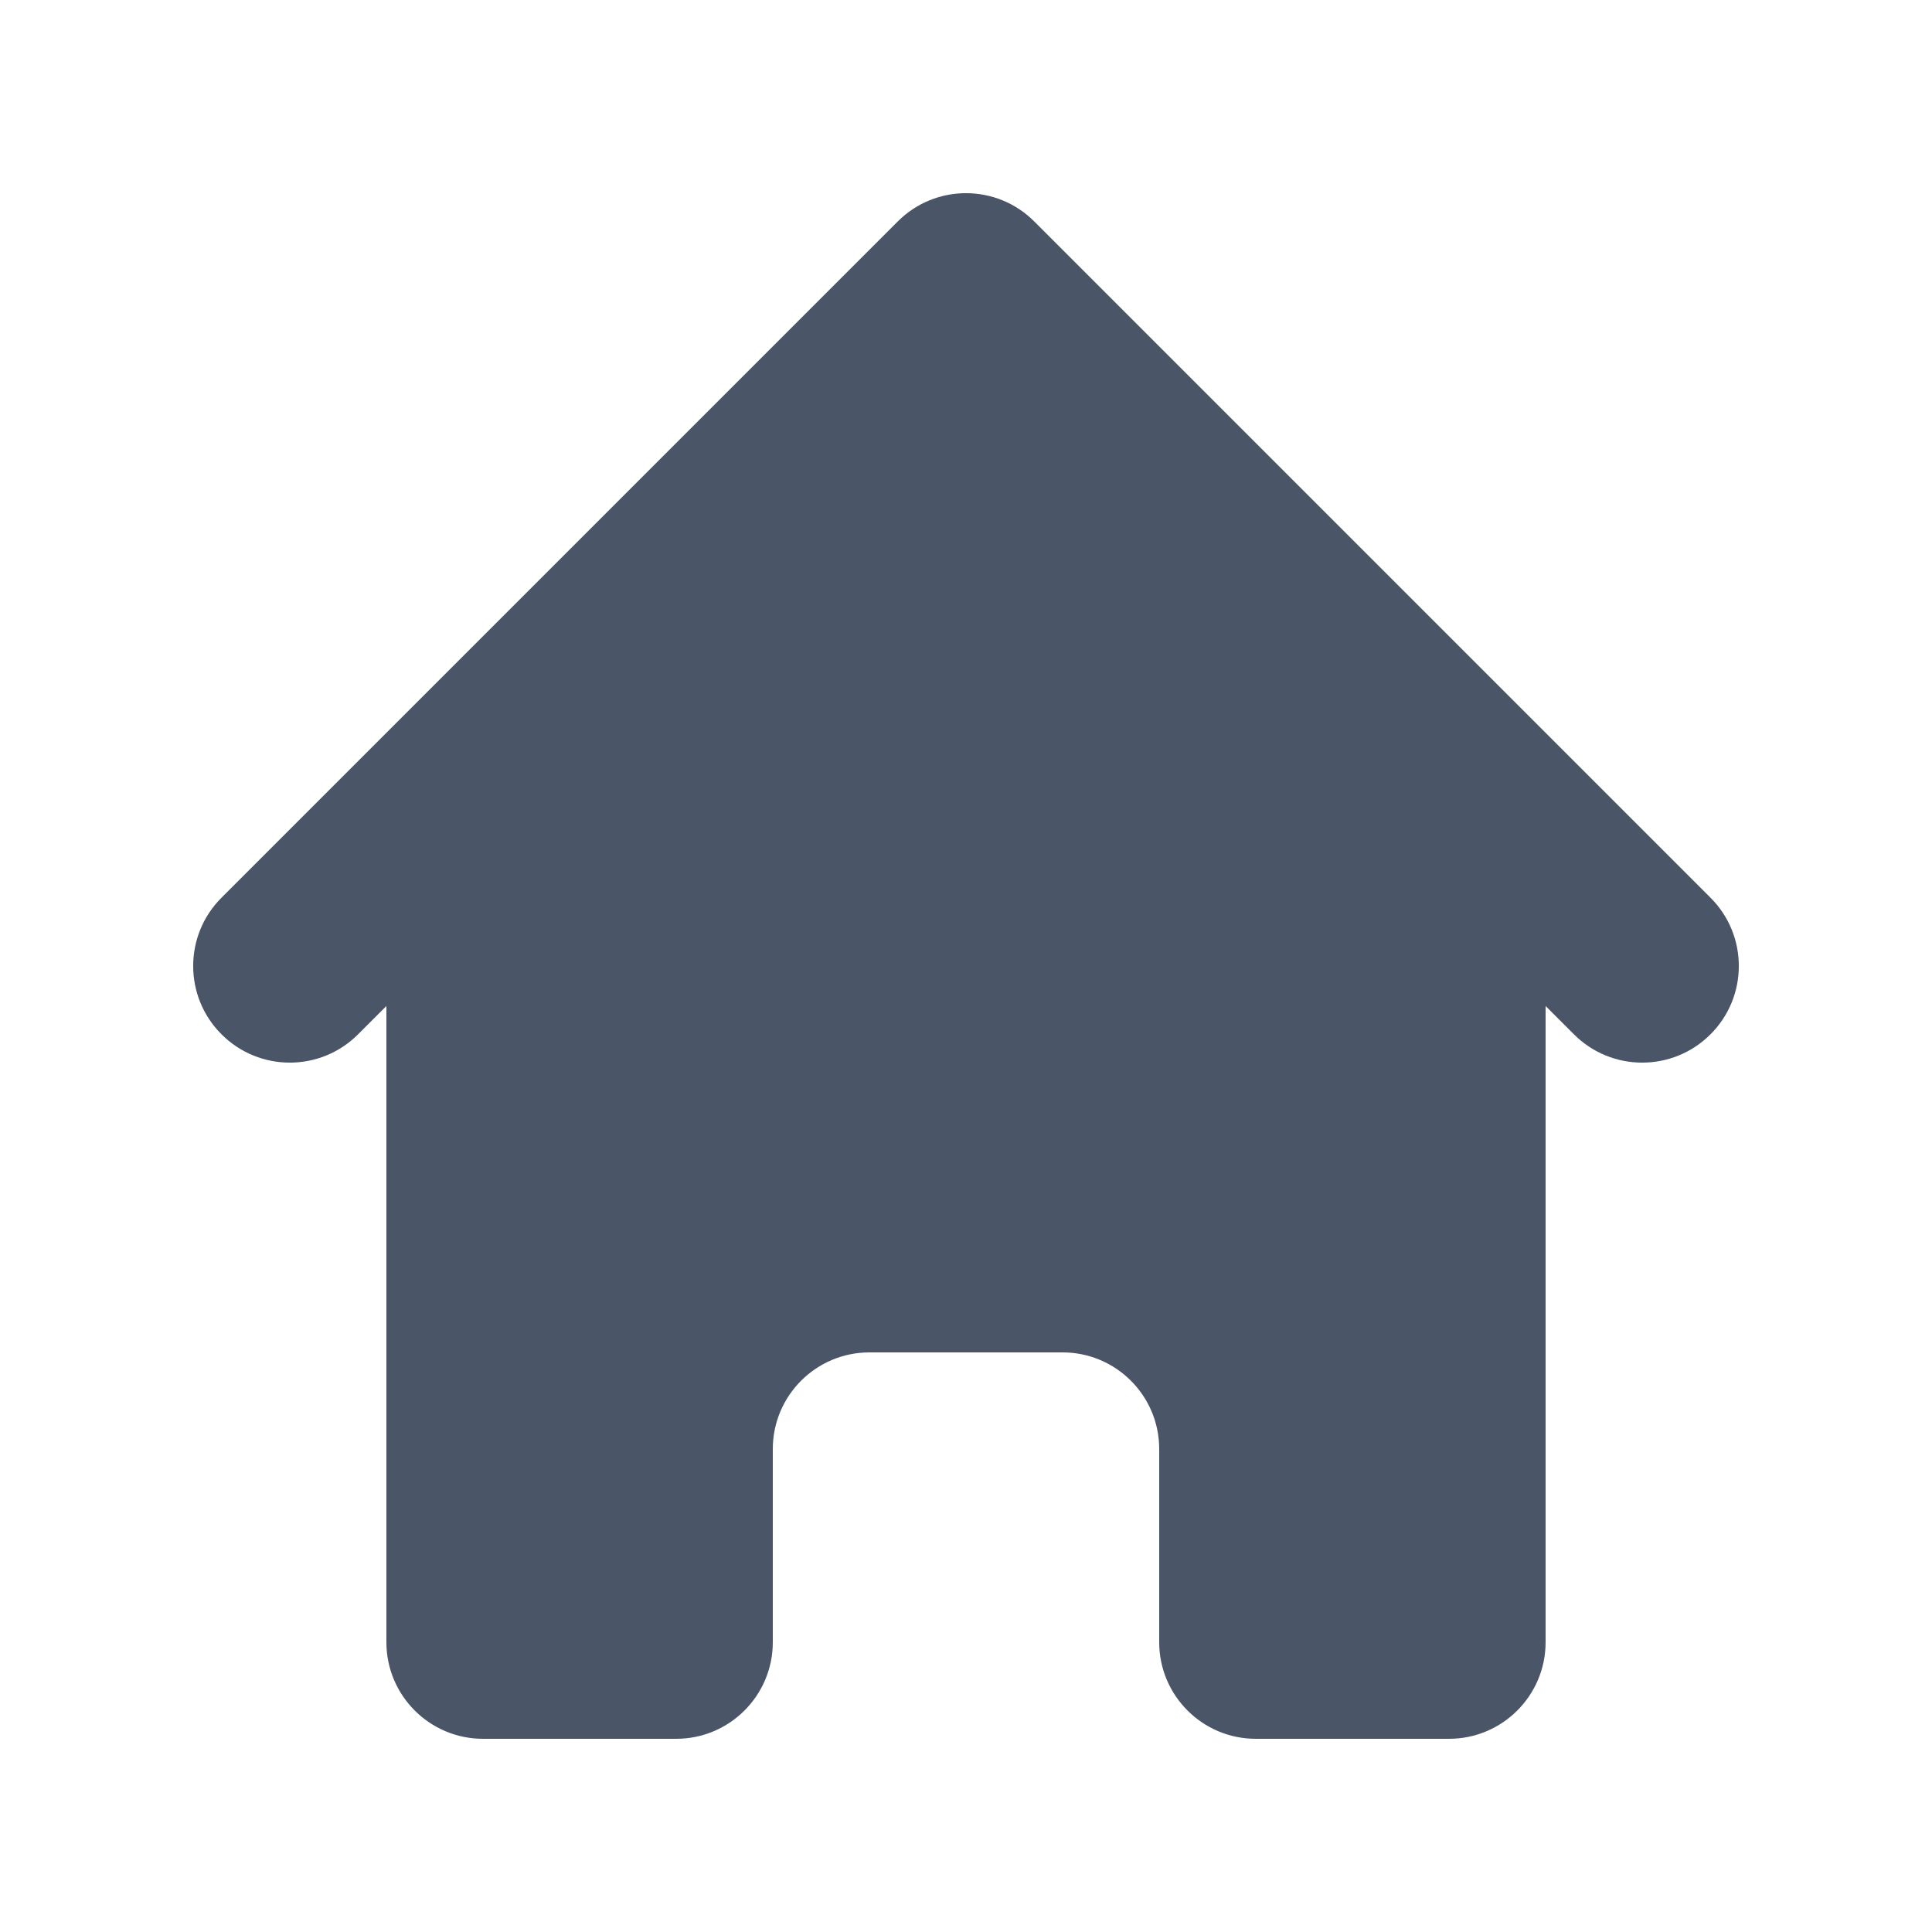
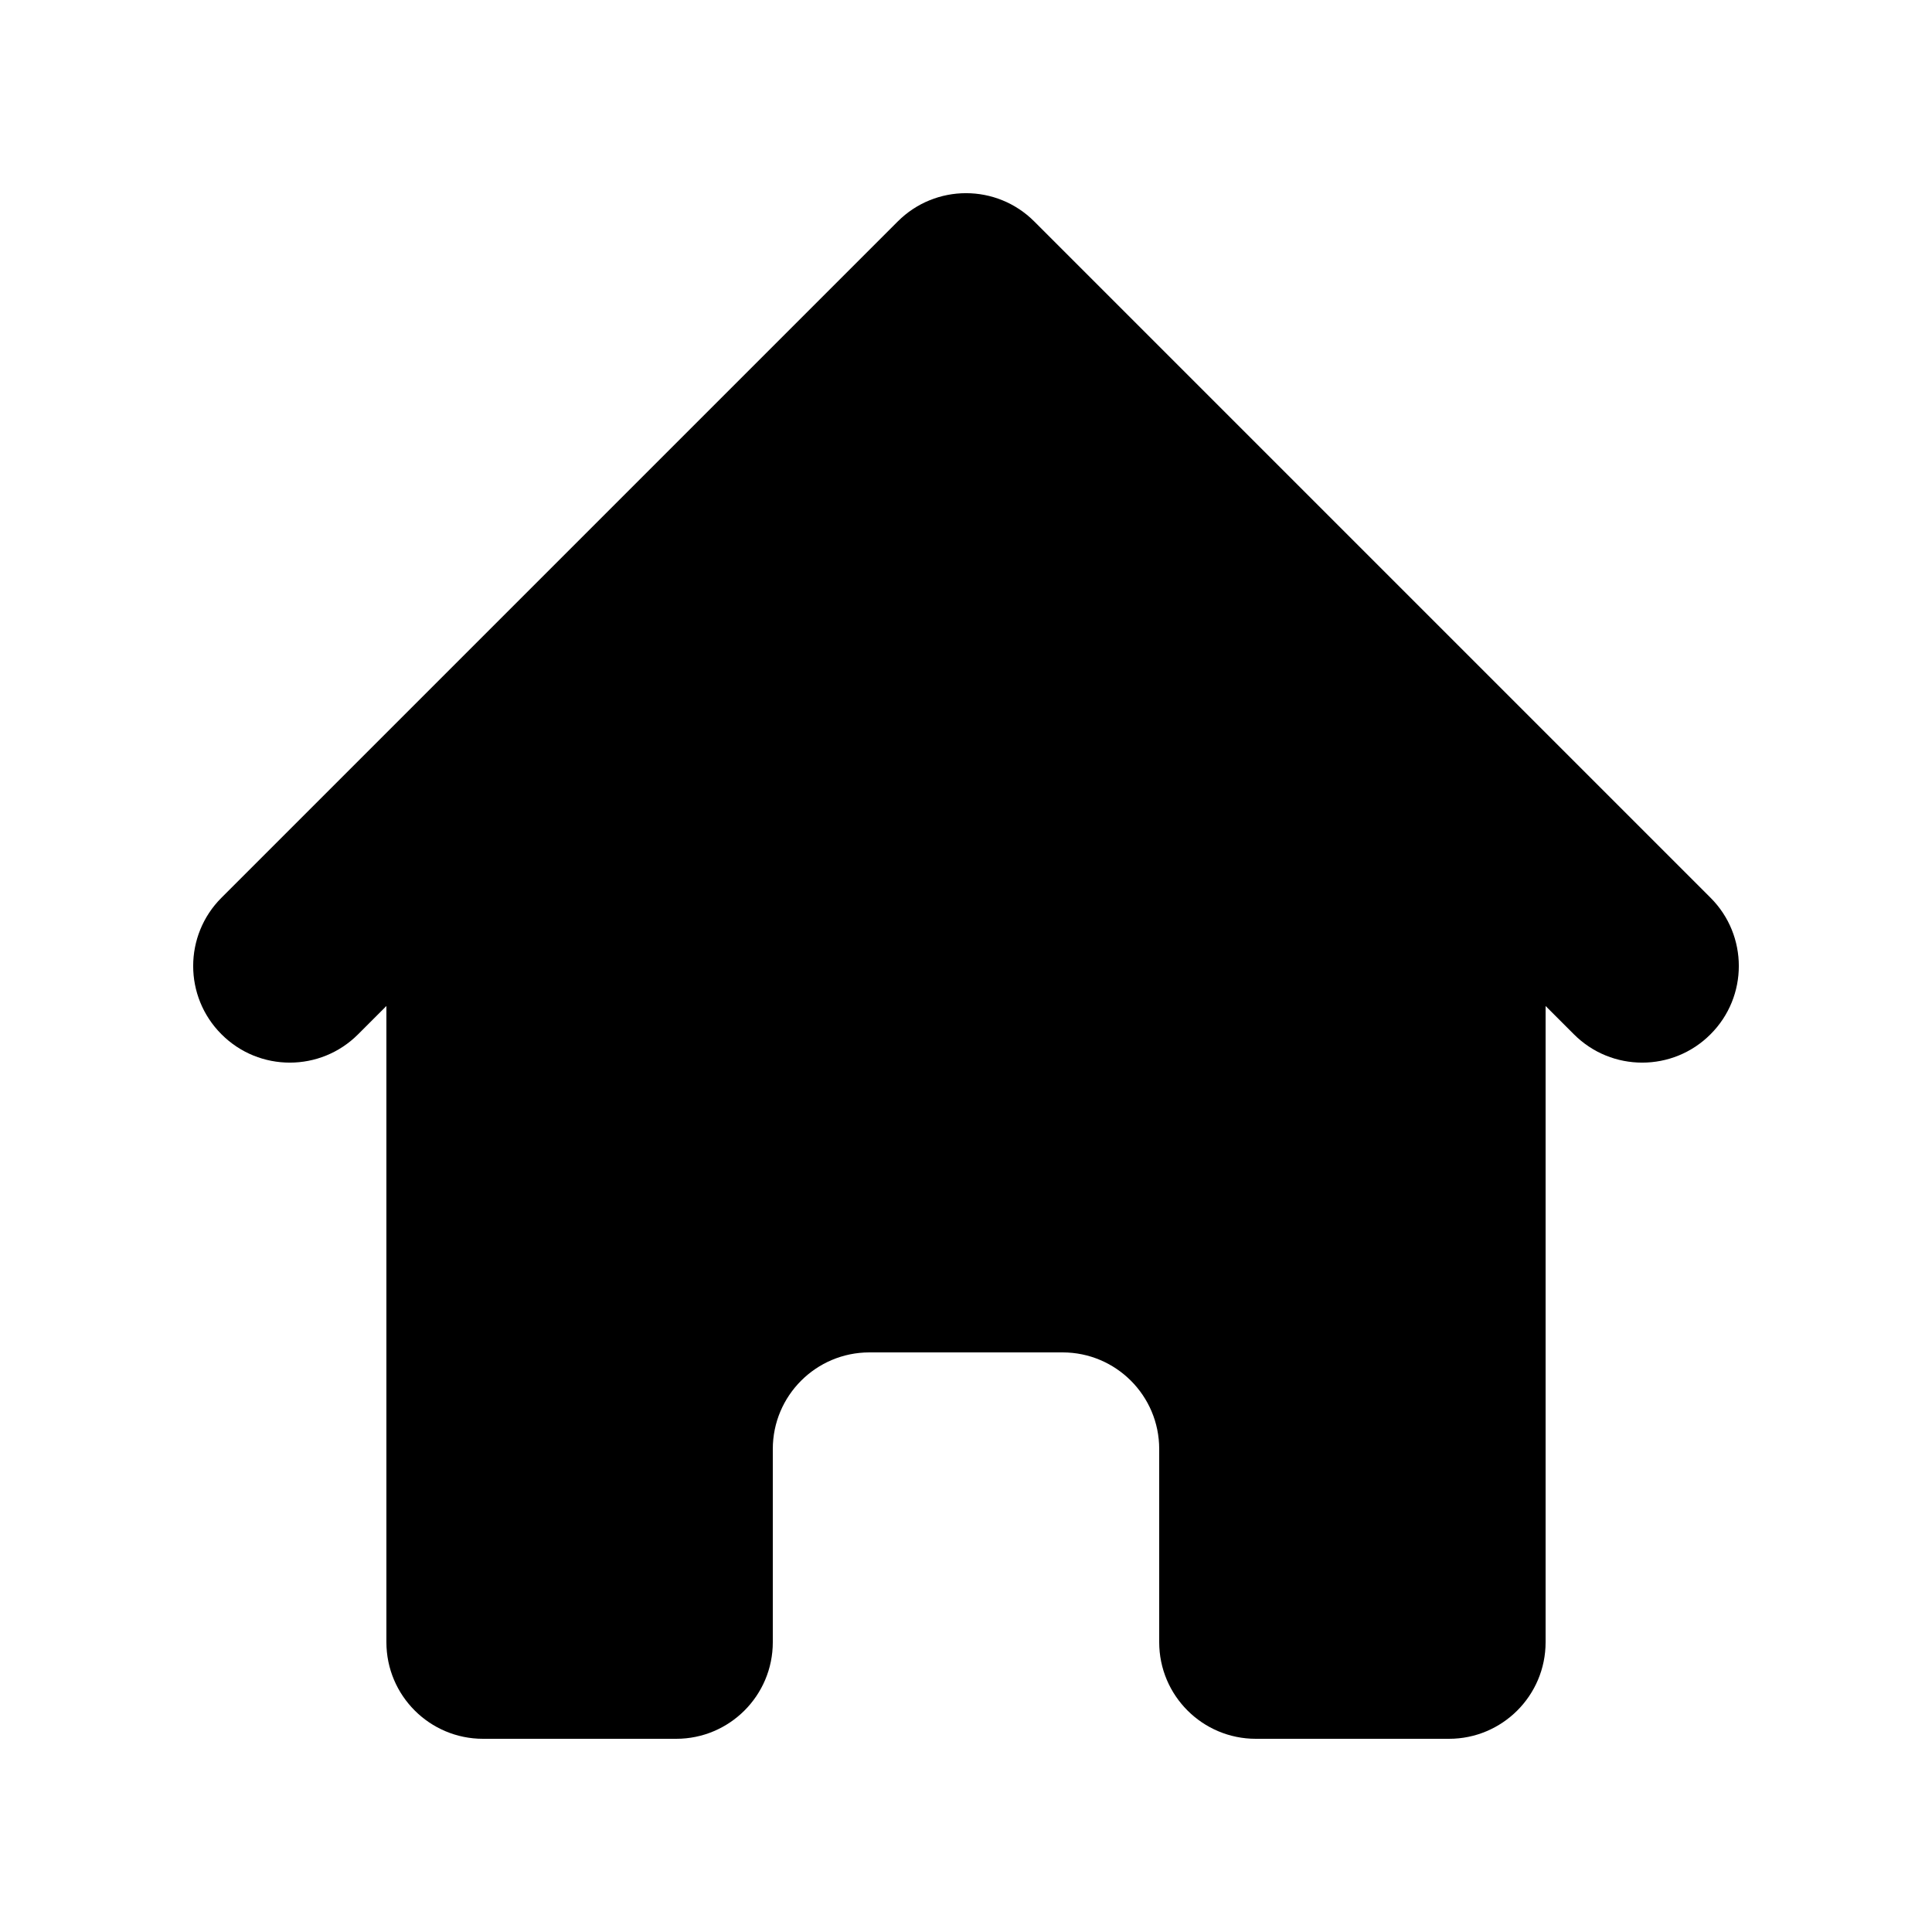
<svg xmlns="http://www.w3.org/2000/svg" viewBox="0 0 20 20" fill="none" id="icon" width="100%" height="100%">
-   <path d="M10.707 2.293C10.317 1.902 9.683 1.902 9.293 2.293L2.293 9.293C1.902 9.683 1.902 10.317 2.293 10.707C2.683 11.098 3.317 11.098 3.707 10.707L4 10.414V17C4 17.552 4.448 18 5 18H7C7.552 18 8 17.552 8 17V15C8 14.448 8.448 14 9 14H11C11.552 14 12 14.448 12 15V17C12 17.552 12.448 18 13 18H15C15.552 18 16 17.552 16 17V10.414L16.293 10.707C16.683 11.098 17.317 11.098 17.707 10.707C18.098 10.317 18.098 9.683 17.707 9.293L10.707 2.293Z" fill="#4A5568" />
+   <path d="M10.707 2.293C10.317 1.902 9.683 1.902 9.293 2.293L2.293 9.293C1.902 9.683 1.902 10.317 2.293 10.707C2.683 11.098 3.317 11.098 3.707 10.707L4 10.414V17C4 17.552 4.448 18 5 18H7C7.552 18 8 17.552 8 17V15C8 14.448 8.448 14 9 14H11C11.552 14 12 14.448 12 15V17C12 17.552 12.448 18 13 18H15C15.552 18 16 17.552 16 17V10.414L16.293 10.707C16.683 11.098 17.317 11.098 17.707 10.707C18.098 10.317 18.098 9.683 17.707 9.293L10.707 2.293Z" fill="currentColor" />
</svg>
